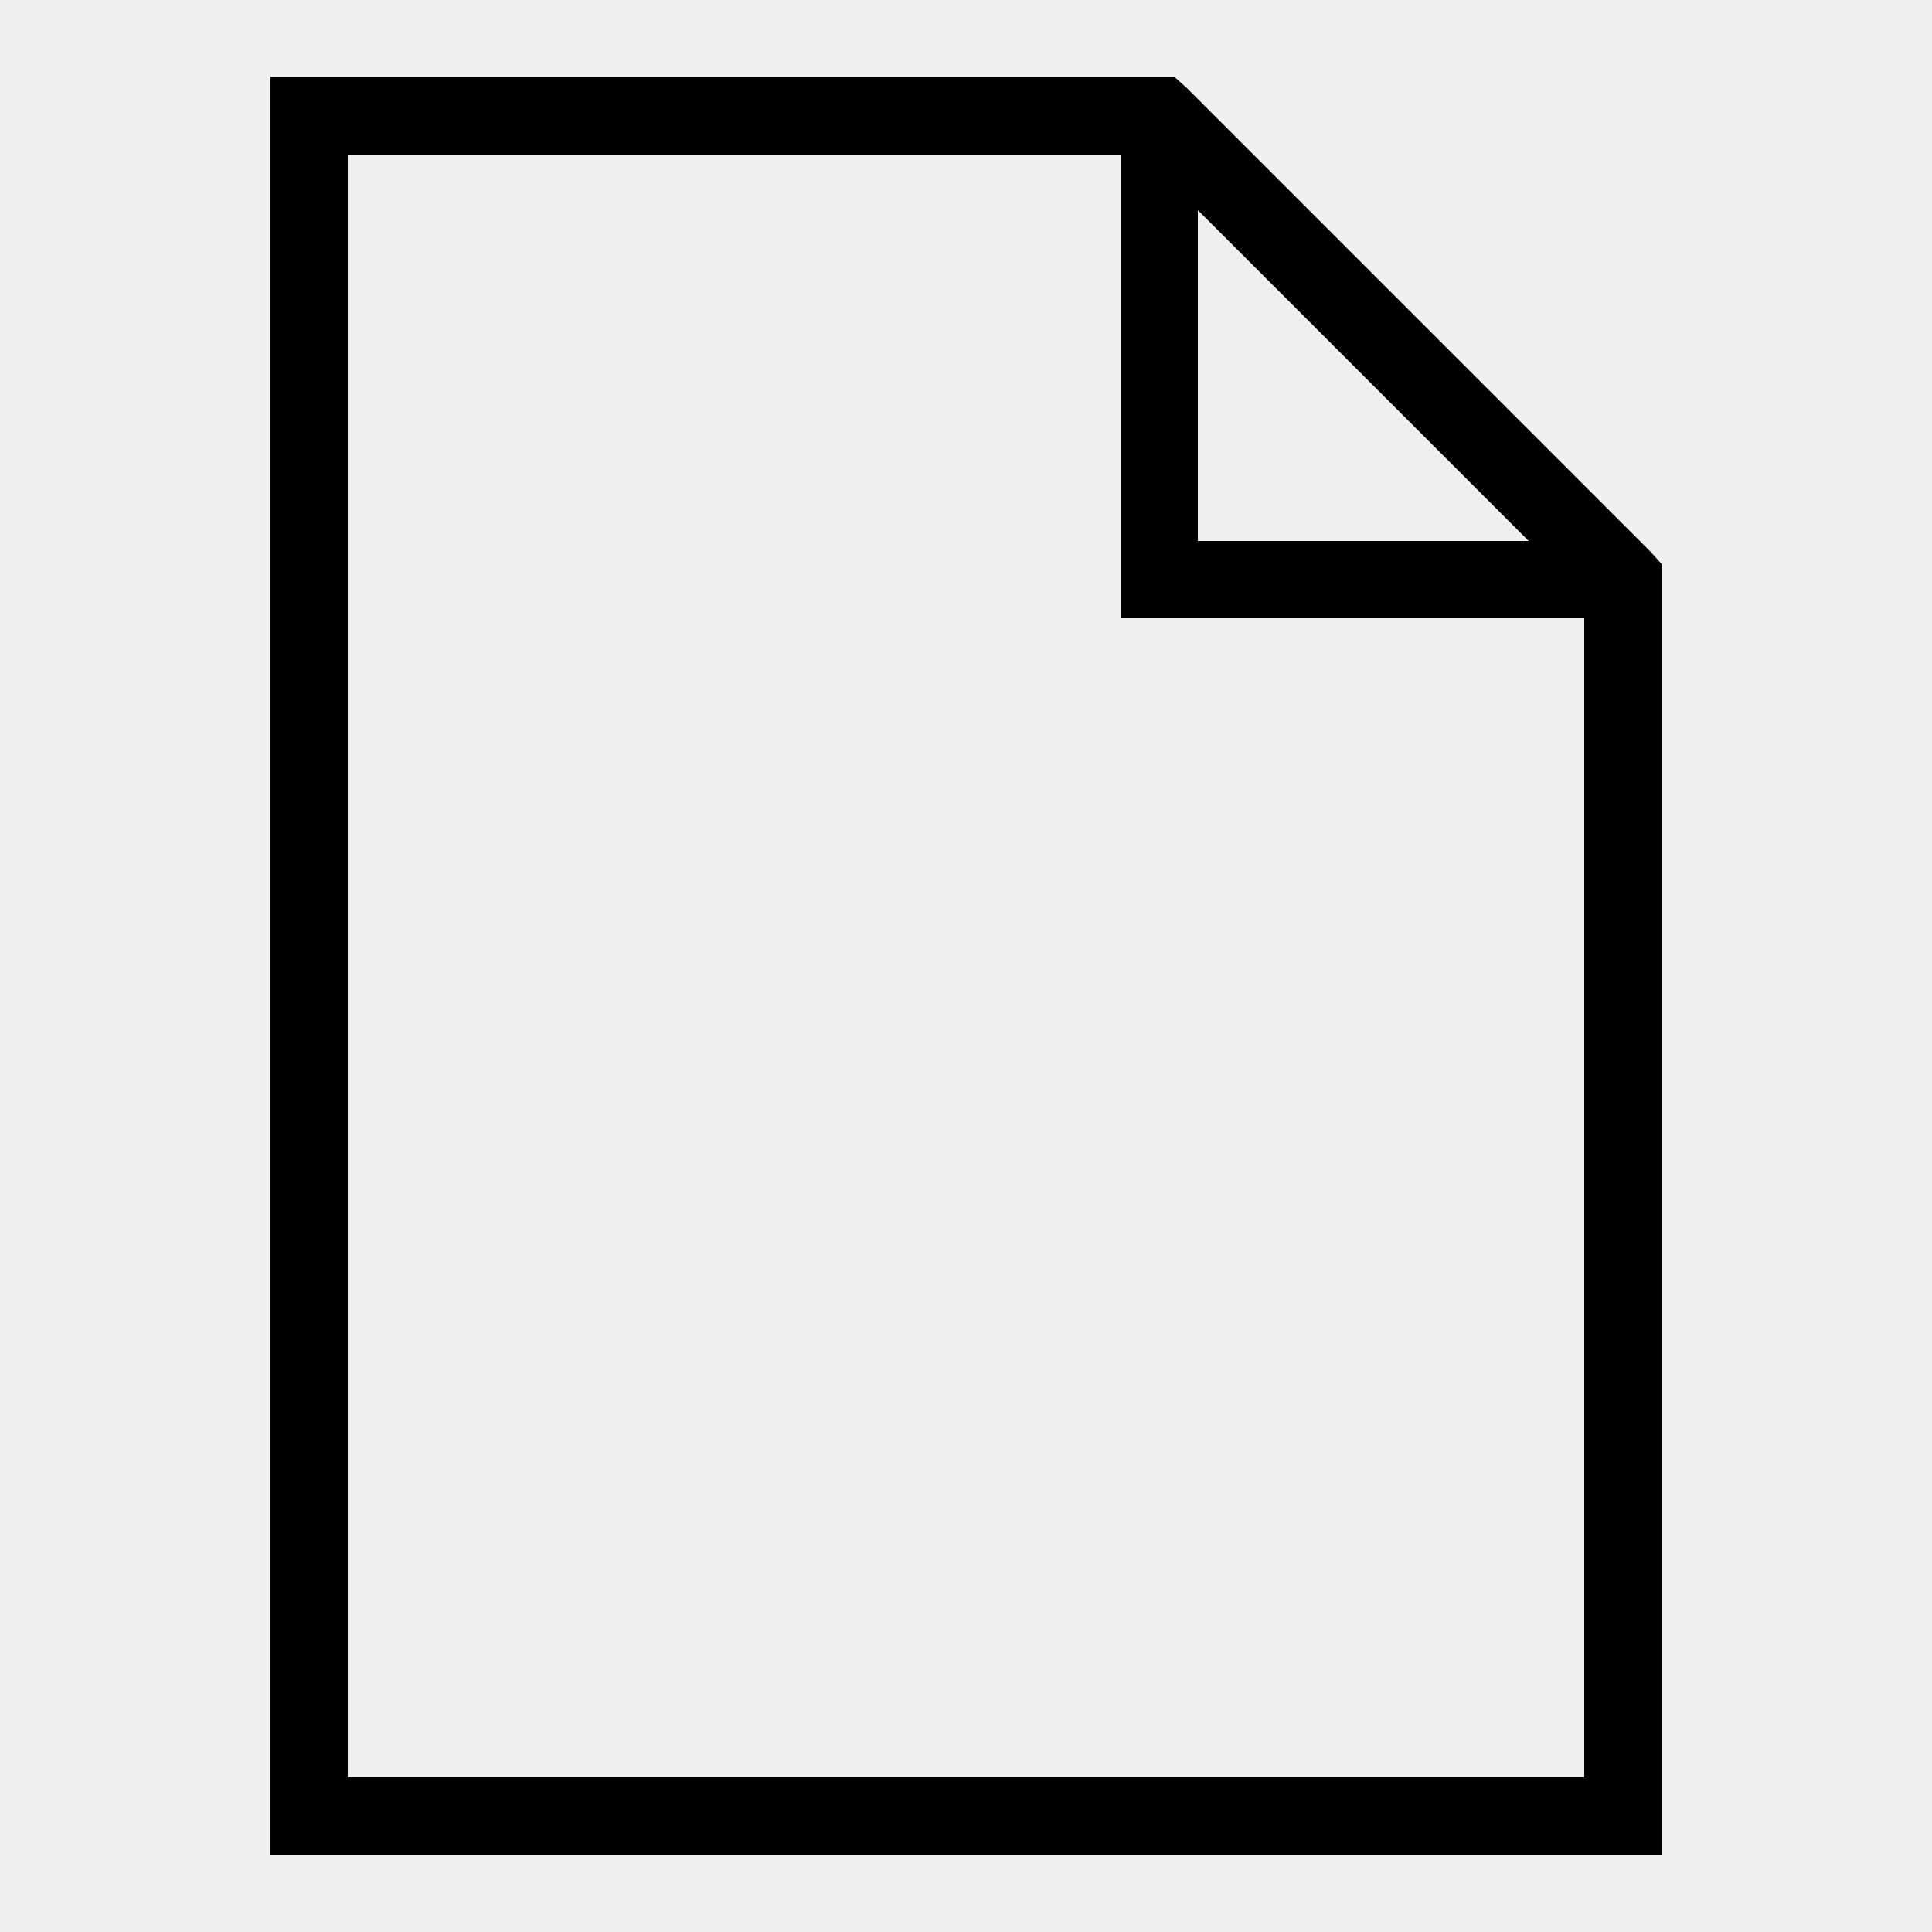
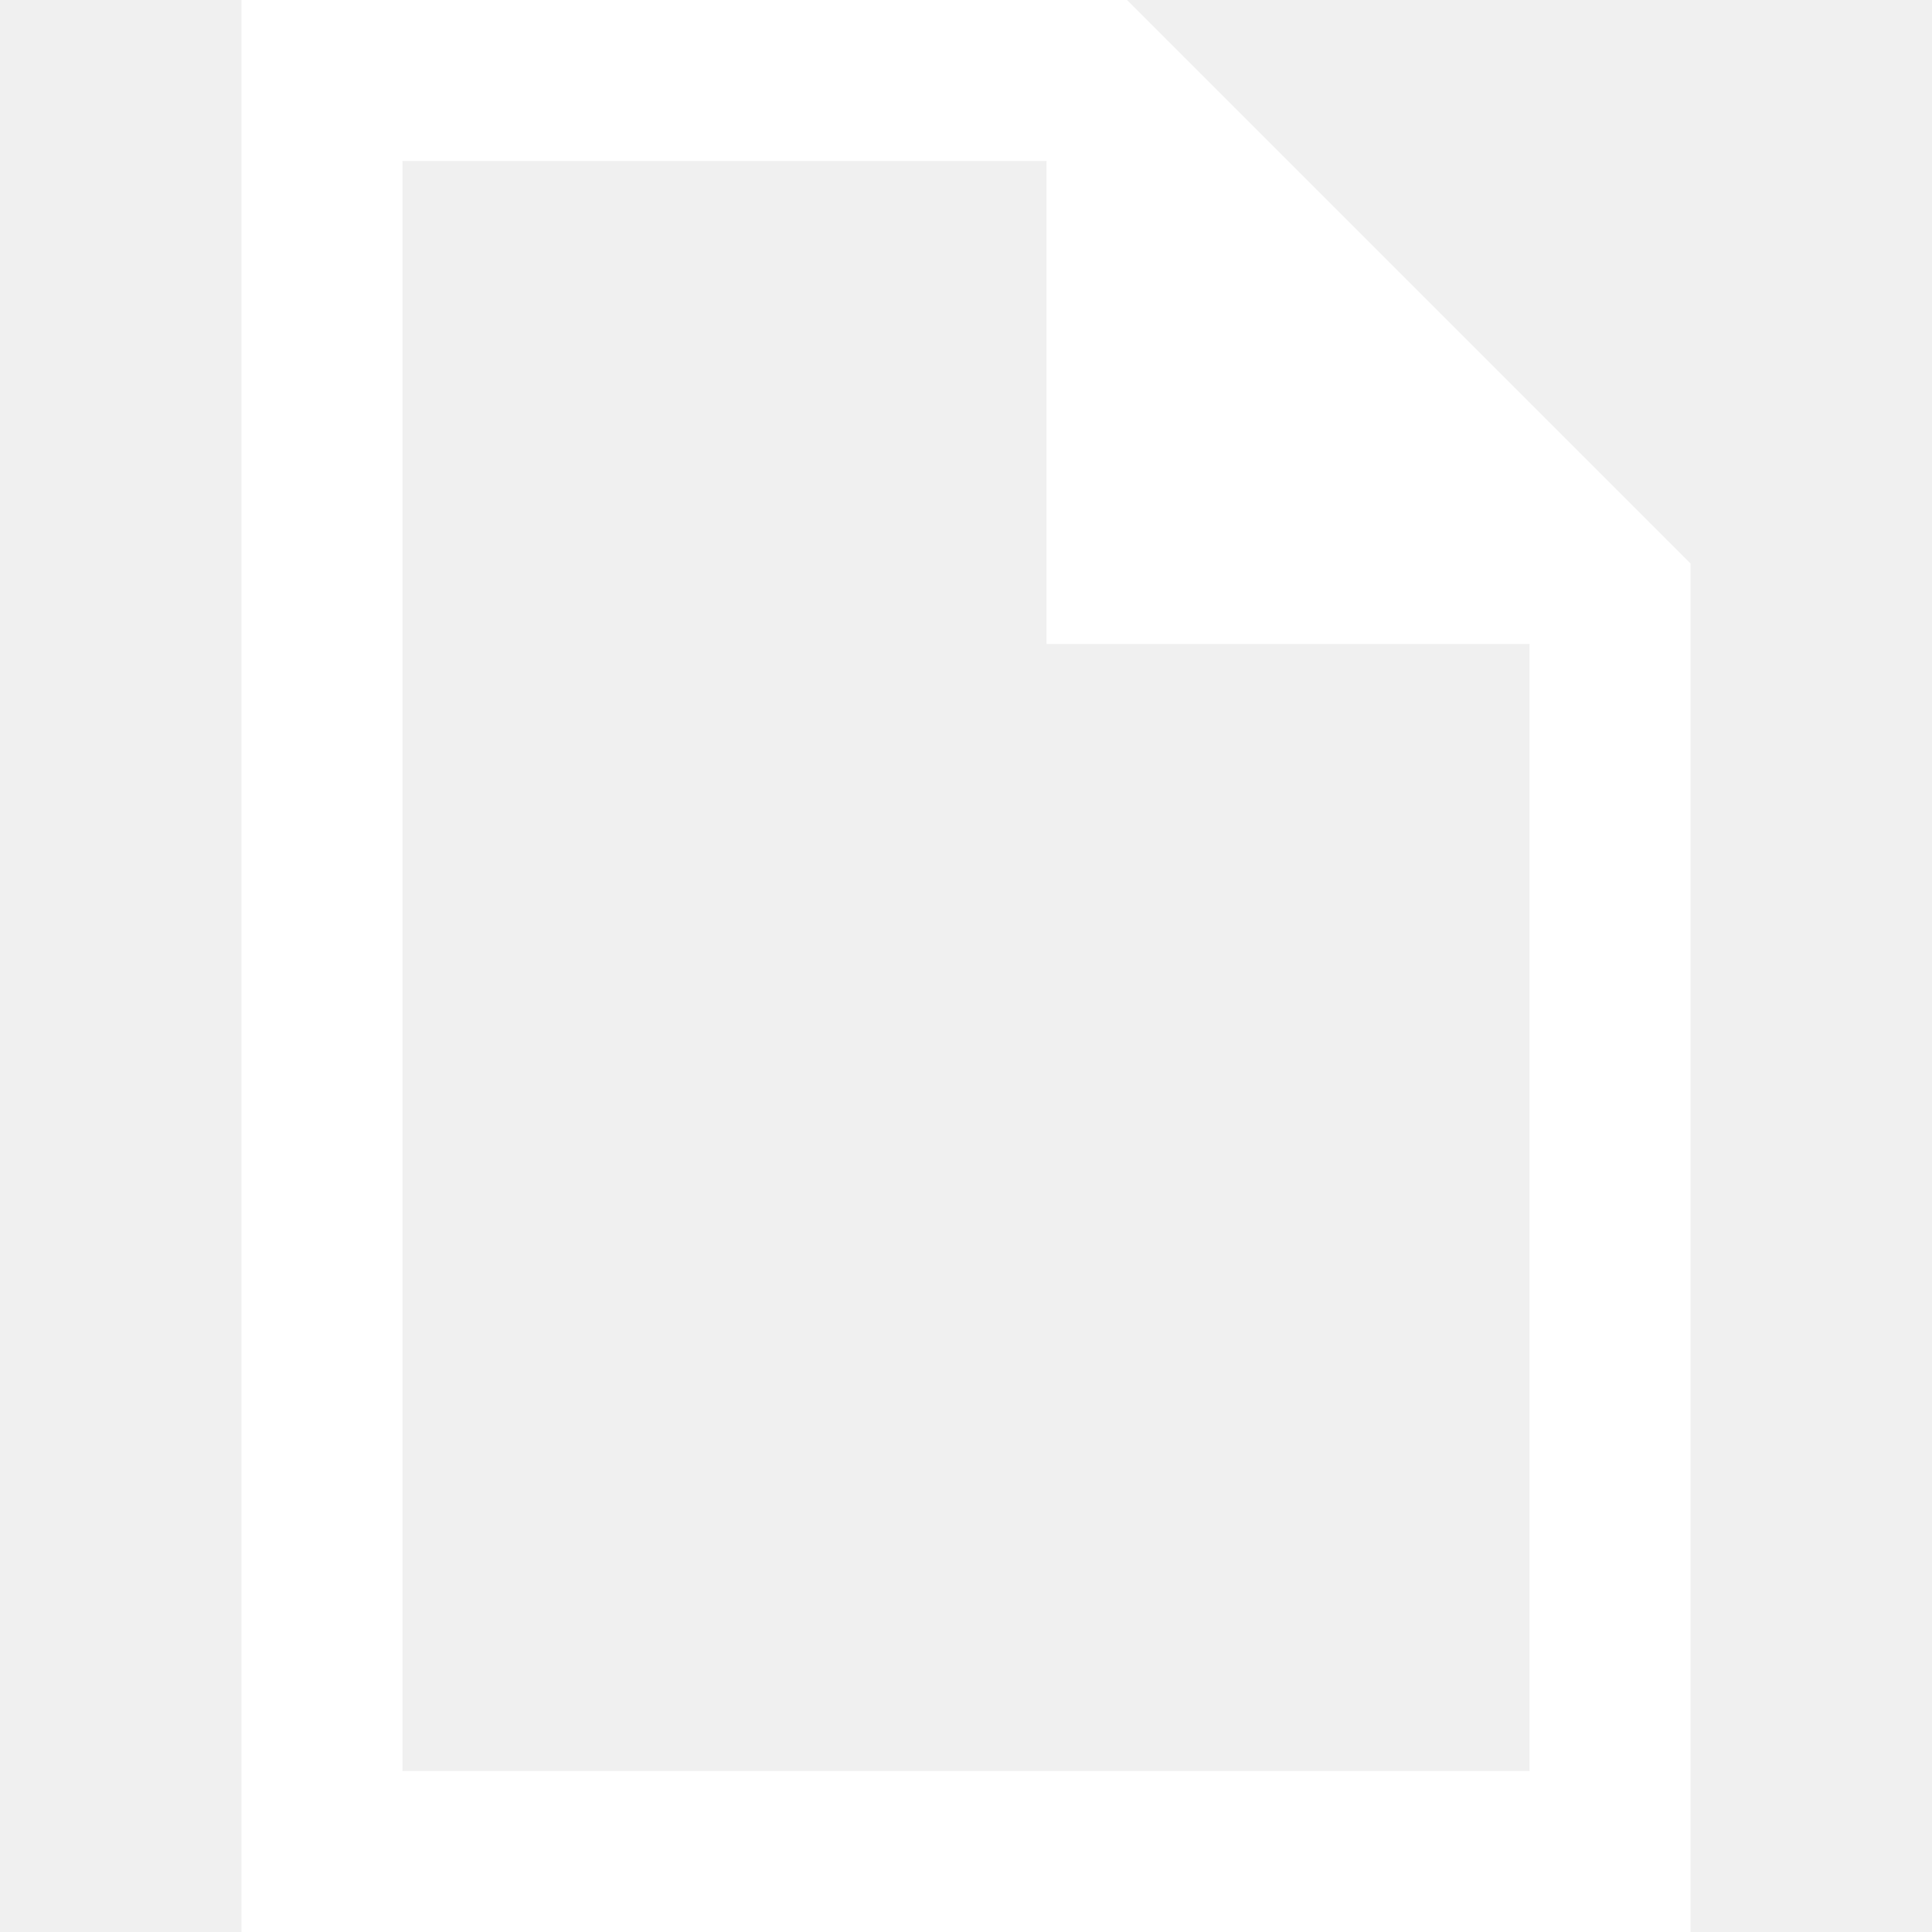
- <svg xmlns="http://www.w3.org/2000/svg" viewBox="0 0 50 50" width="50px" height="50px">
-   <path d="M 7 2 L 7 48 L 43 48 L 43 14.594 L 42.719 14.281 L 30.719 2.281 L 30.406 2 Z M 9 4 L 29 4 L 29 16 L 41 16 L 41 46 L 9 46 Z M 31 5.438 L 39.562 14 L 31 14 Z" />
+ <svg xmlns="http://www.w3.org/2000/svg" x="0px" y="0px" width="24" height="24" viewBox="0 0 24 24" style="fill:#FFFFFF;">
+   <path d="M 3 0 L 3 24 L 21 24 L 21 7 L 14 0 Z M 5 2 L 13 2 L 13 8 L 19 8 L 19 22 L 5 22 Z" />
</svg>
